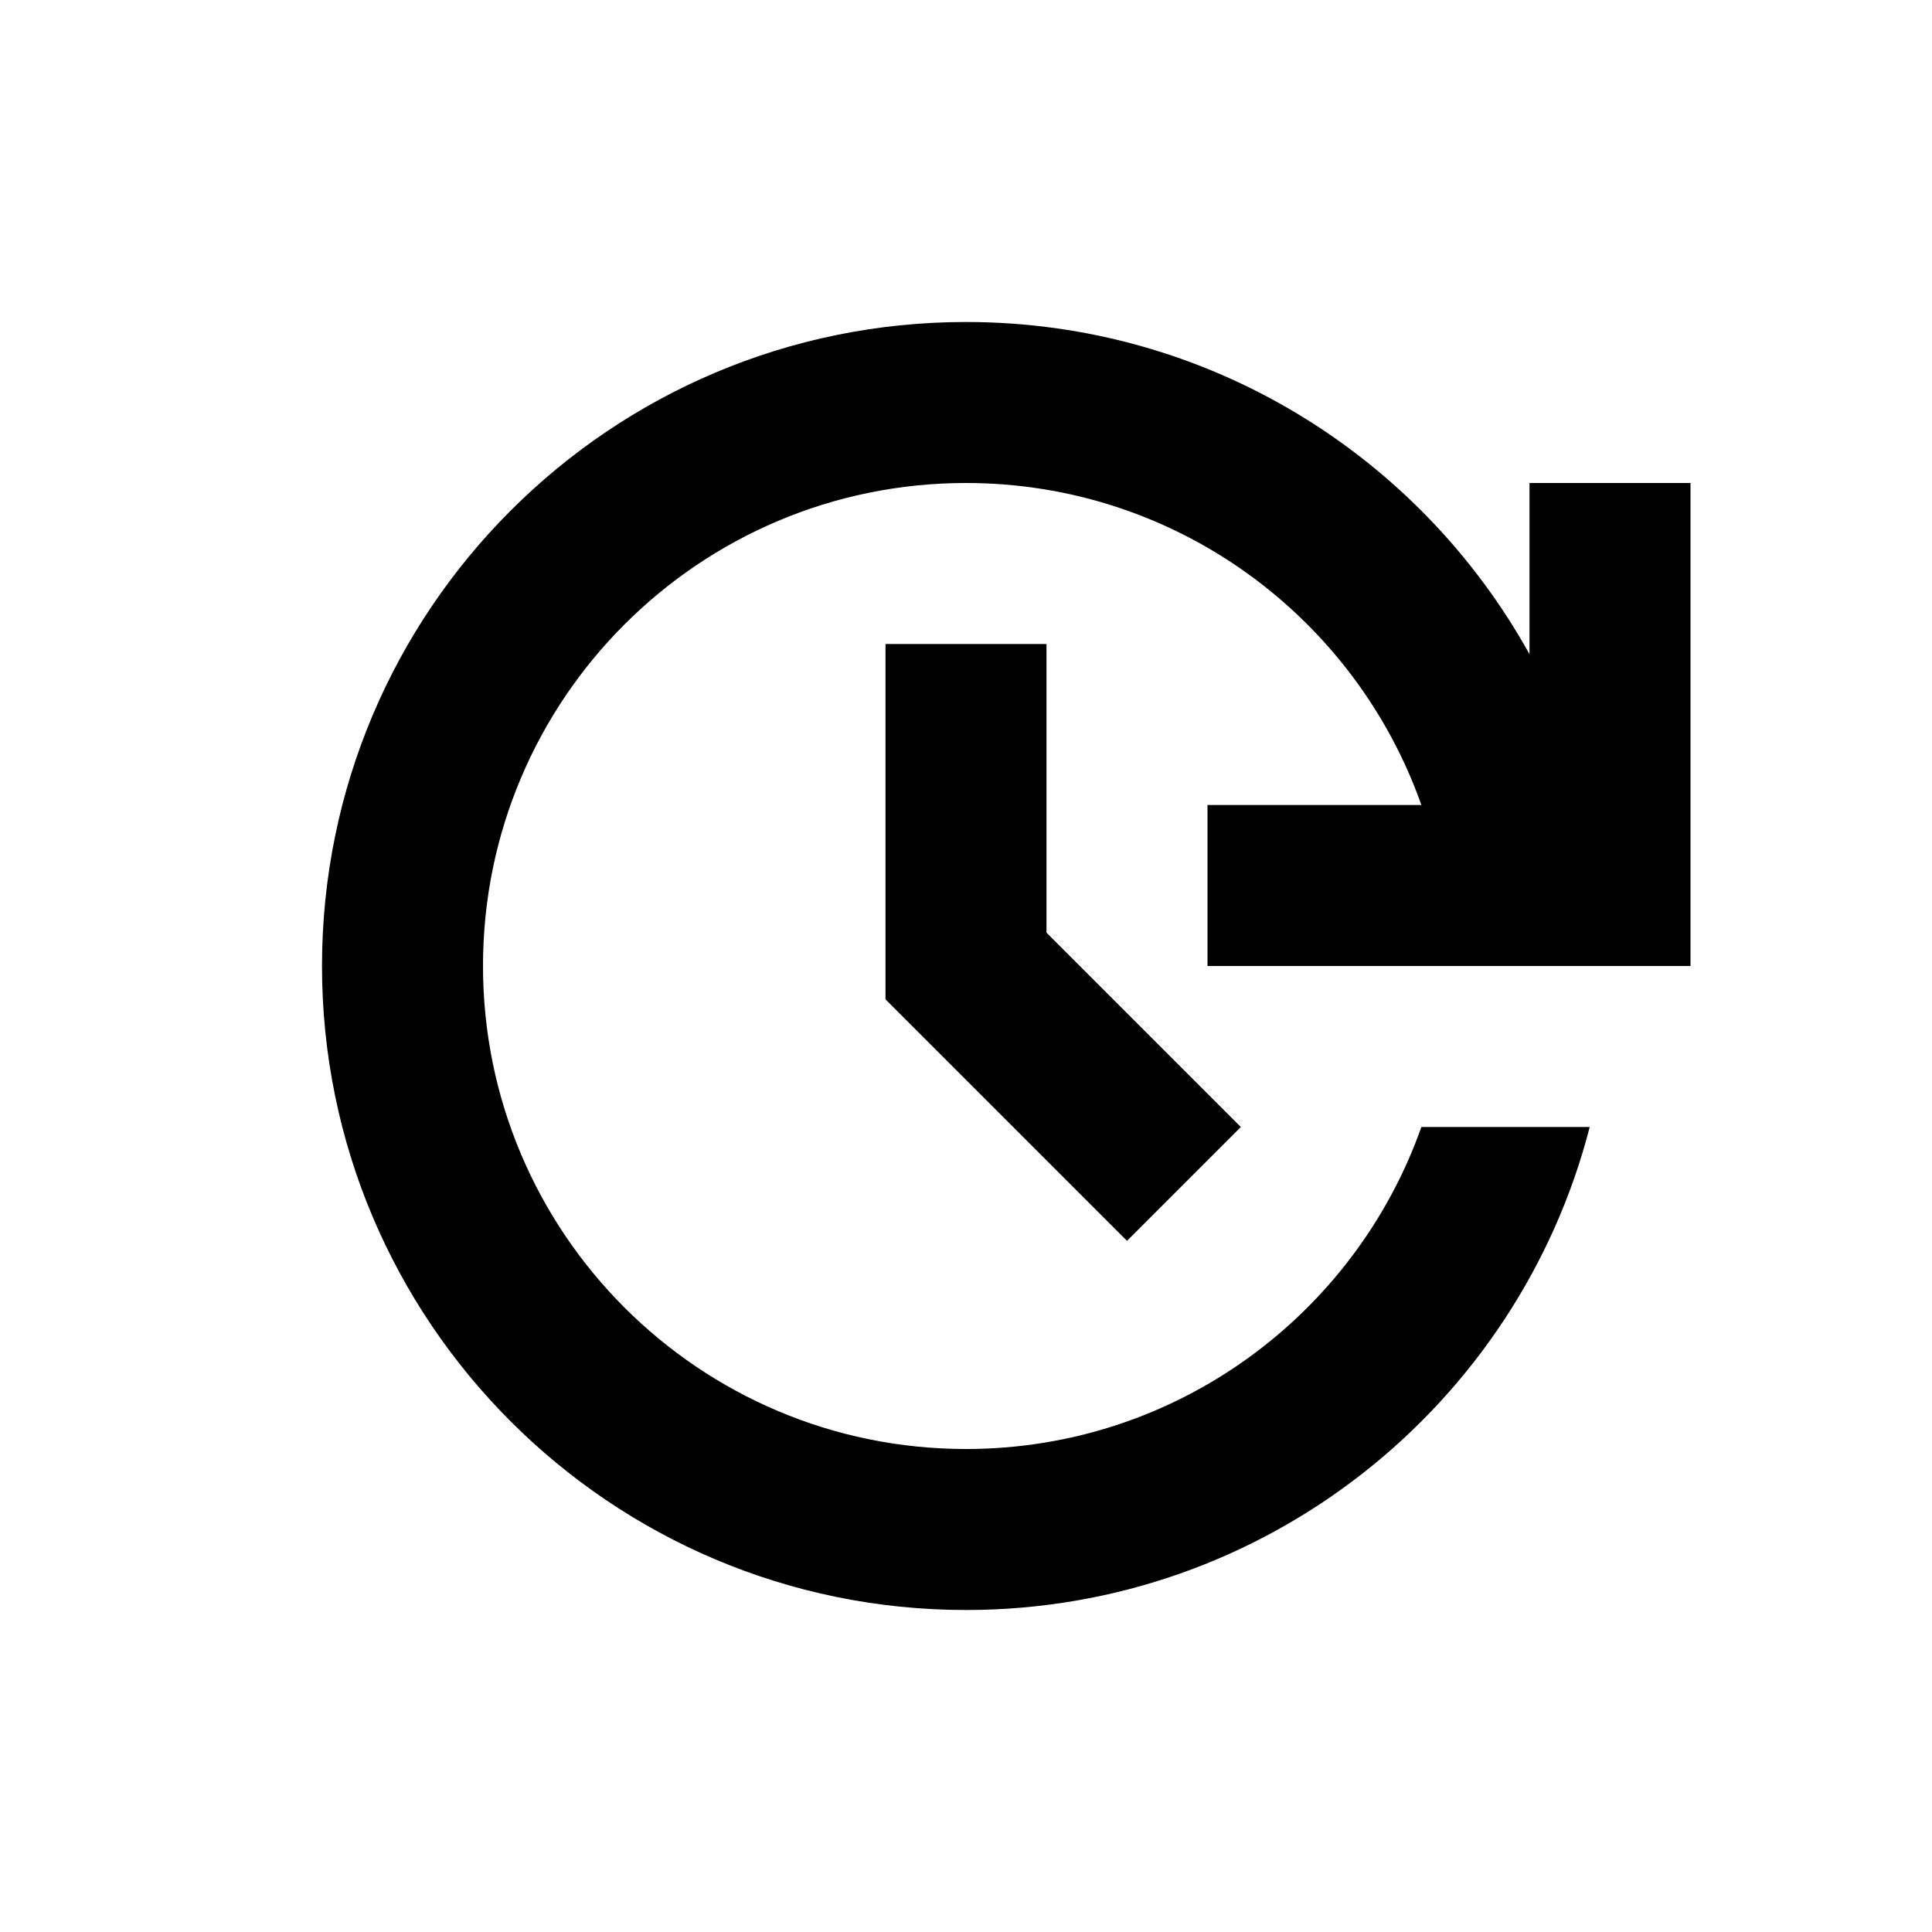
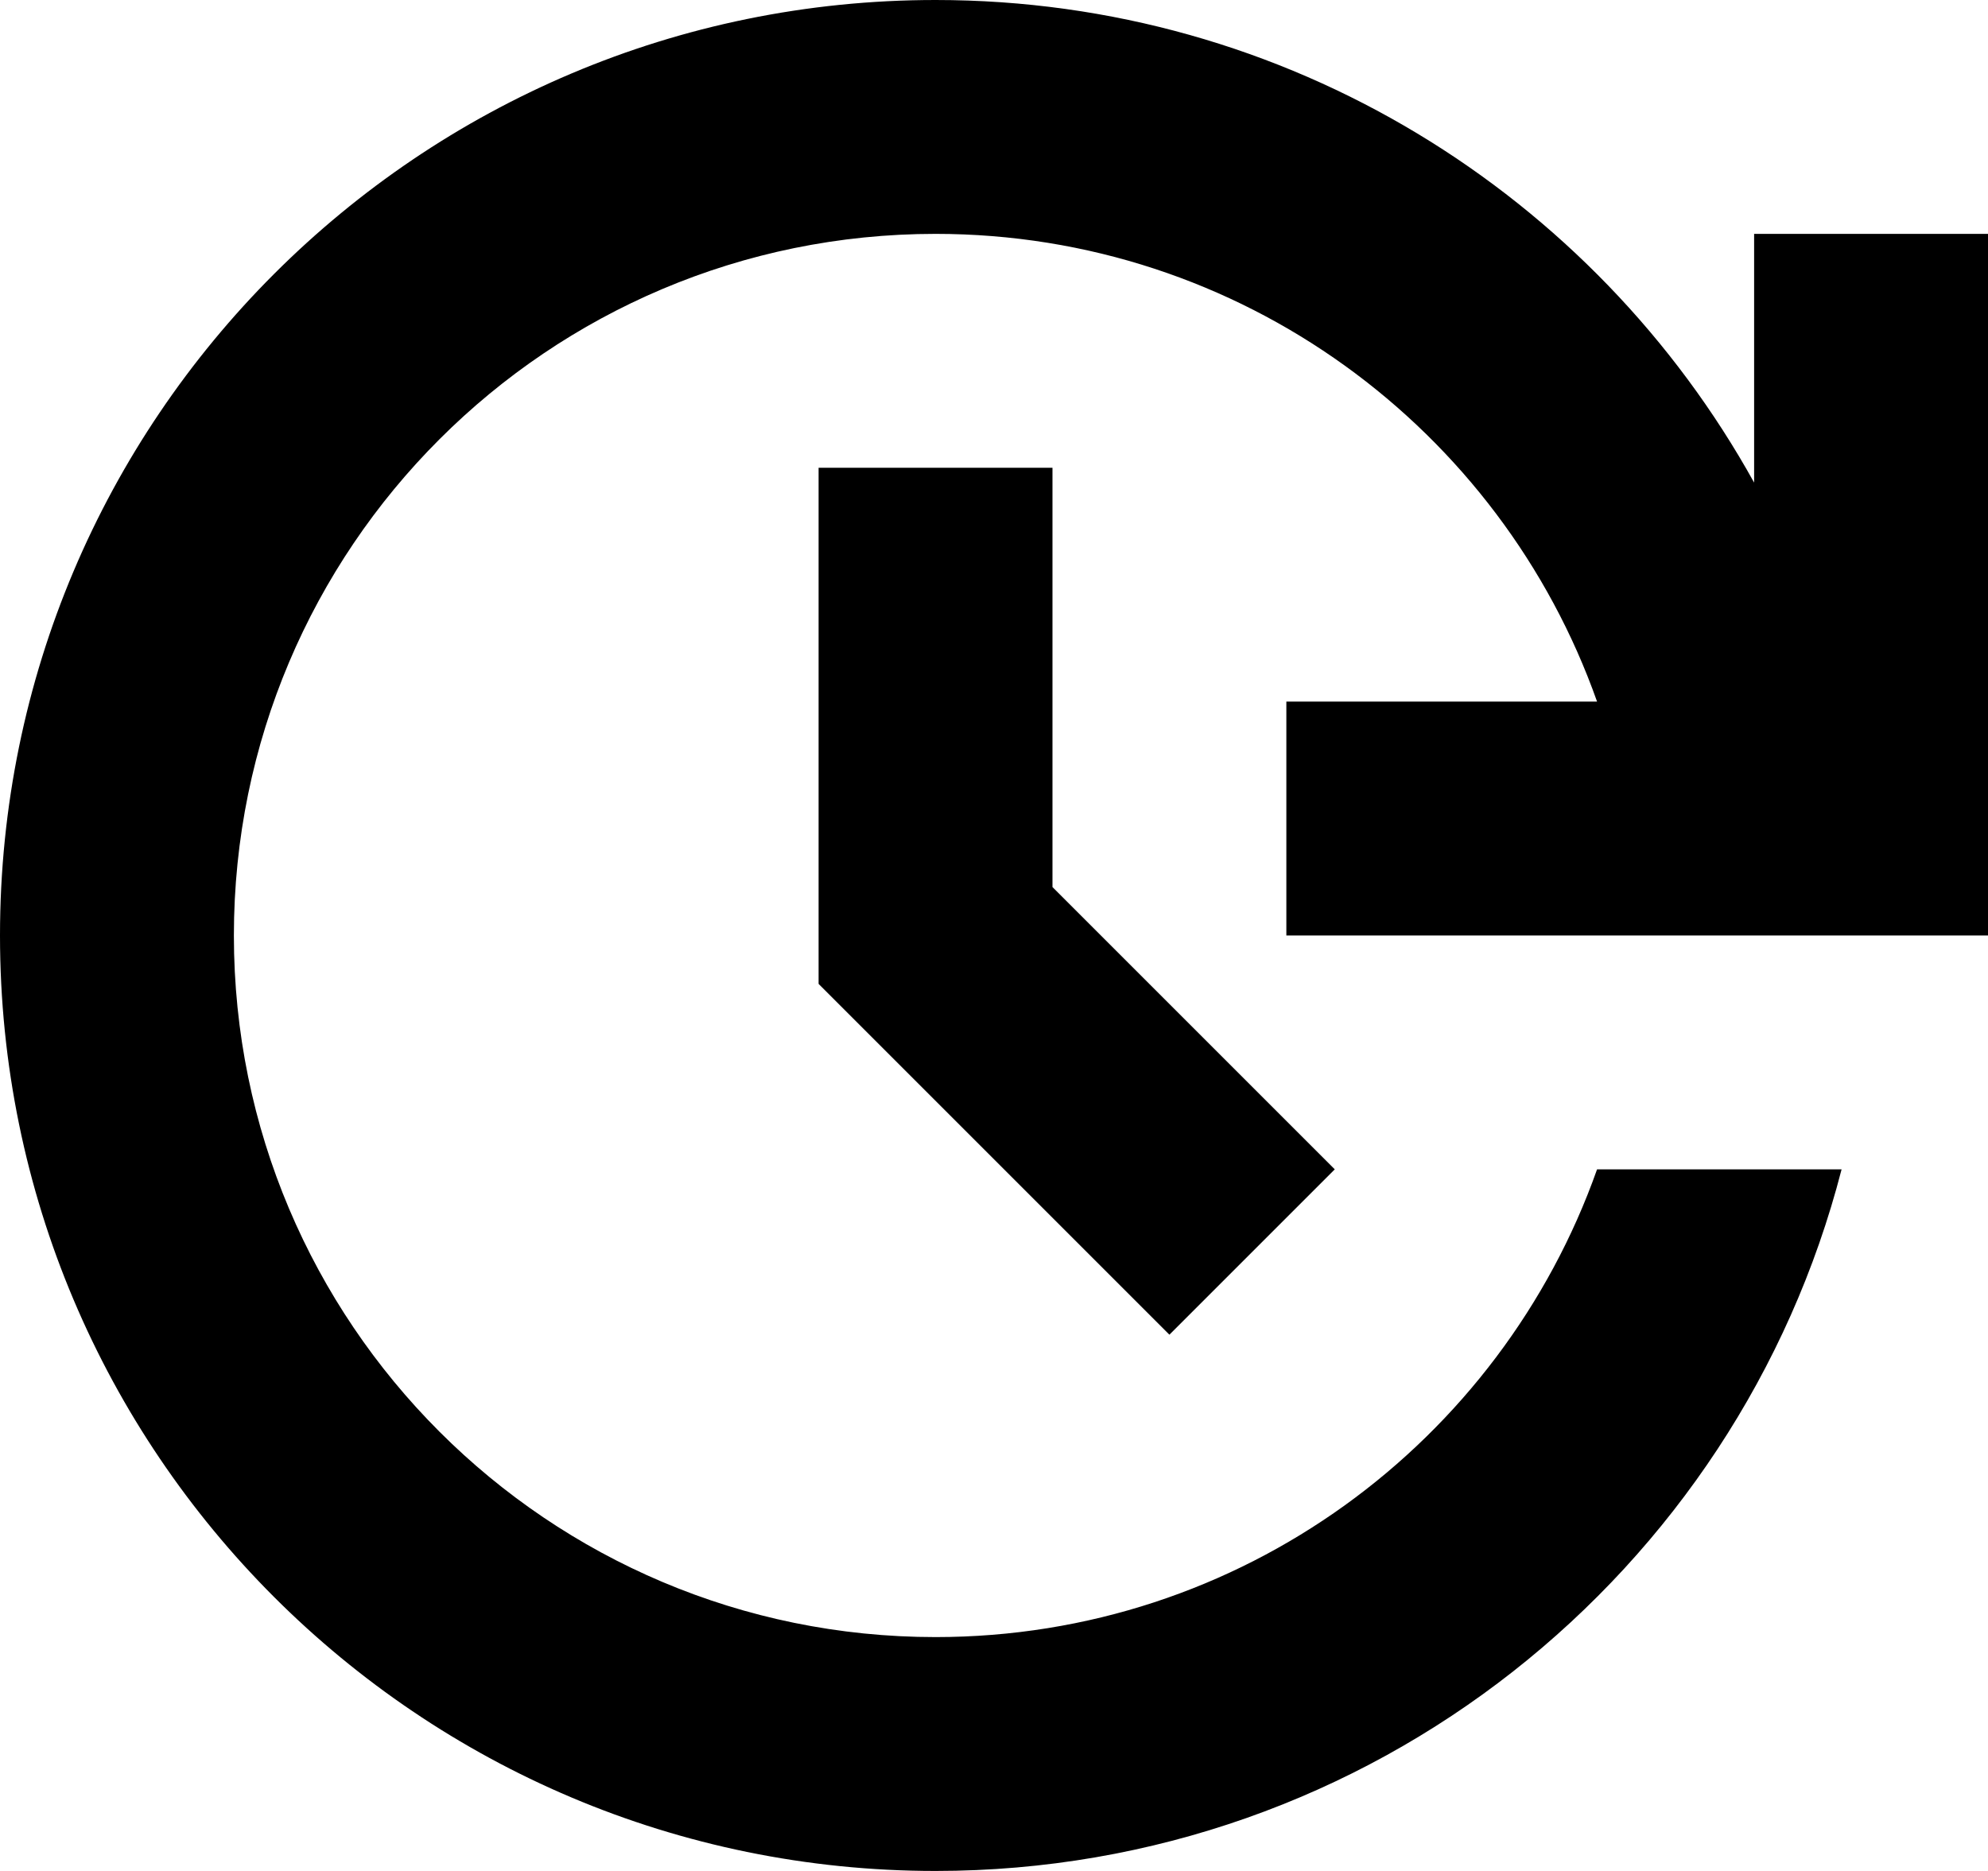
- <svg xmlns="http://www.w3.org/2000/svg" width="240" height="240" viewBox="0 0 240 240" fill="none">
-   <path d="M110 80V110V124.14L115.86 130L140 154.14L154.14 140L130 115.86V80H110Z" fill="black" />
-   <path d="M190 60V81.27C176.36 56.66 150.13 40 120 40C75.82 40 40 75.82 40 120C40 164.18 75.82 200 120 200C157.28 200 188.6 174.5 197.48 140H176.57C168.33 163.3 146.12 180 120 180C86.86 180 60 153.14 60 120C60 86.86 86.86 60 120 60C146.12 60 168.33 76.7 176.57 100H150V120H210V60H190Z" fill="black" />
+ <svg xmlns="http://www.w3.org/2000/svg" width="170" height="160" viewBox="0 0 170 160" fill="none">
+   <path d="M70 40V84.14L100 114.14L114.14 100L90 75.86V40H70Z" fill="black" />
+   <path d="M150 20V41.27C136.36 16.66 110.13 0 80 0C35.82 0 0 35.82 0 80C0 124.18 35.82 160 80 160C117.28 160 148.6 134.5 157.48 100H136.57C128.33 123.3 106.12 140 80 140C46.86 140 20 113.14 20 80C20 46.86 46.86 20 80 20C106.12 20 128.33 36.7 136.57 60H110V80H170V20H150Z" fill="black" />
</svg>
